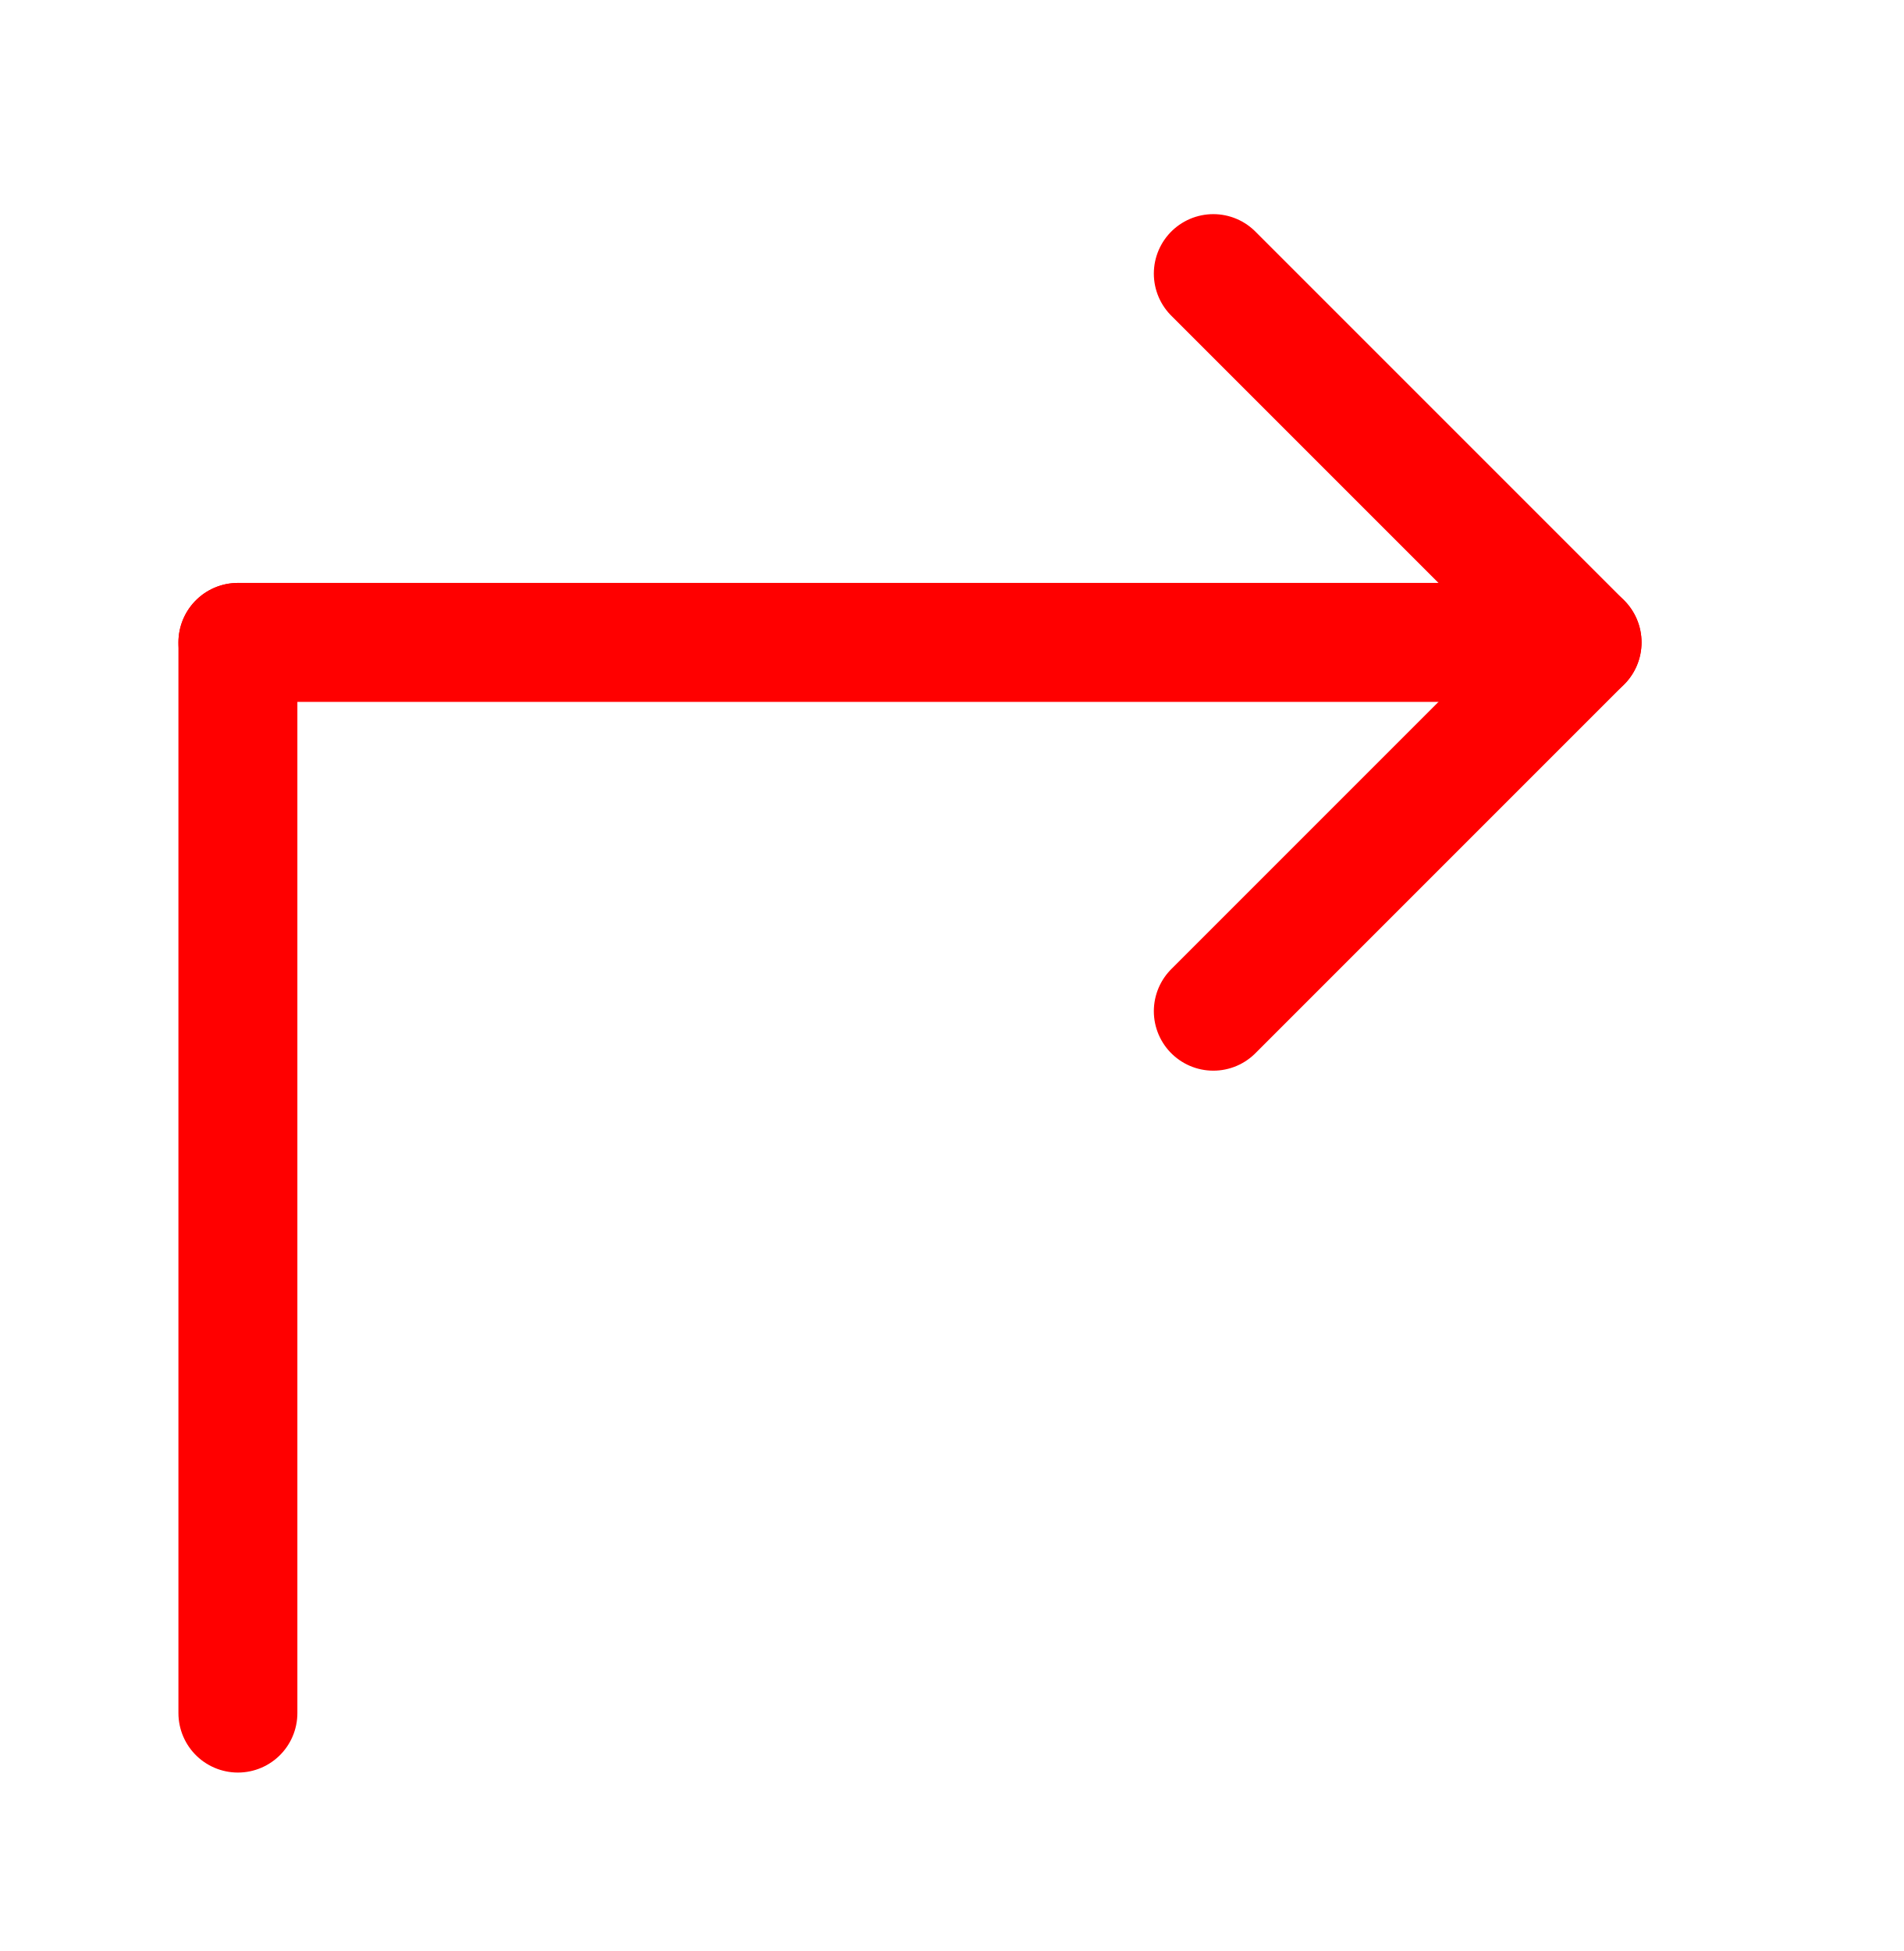
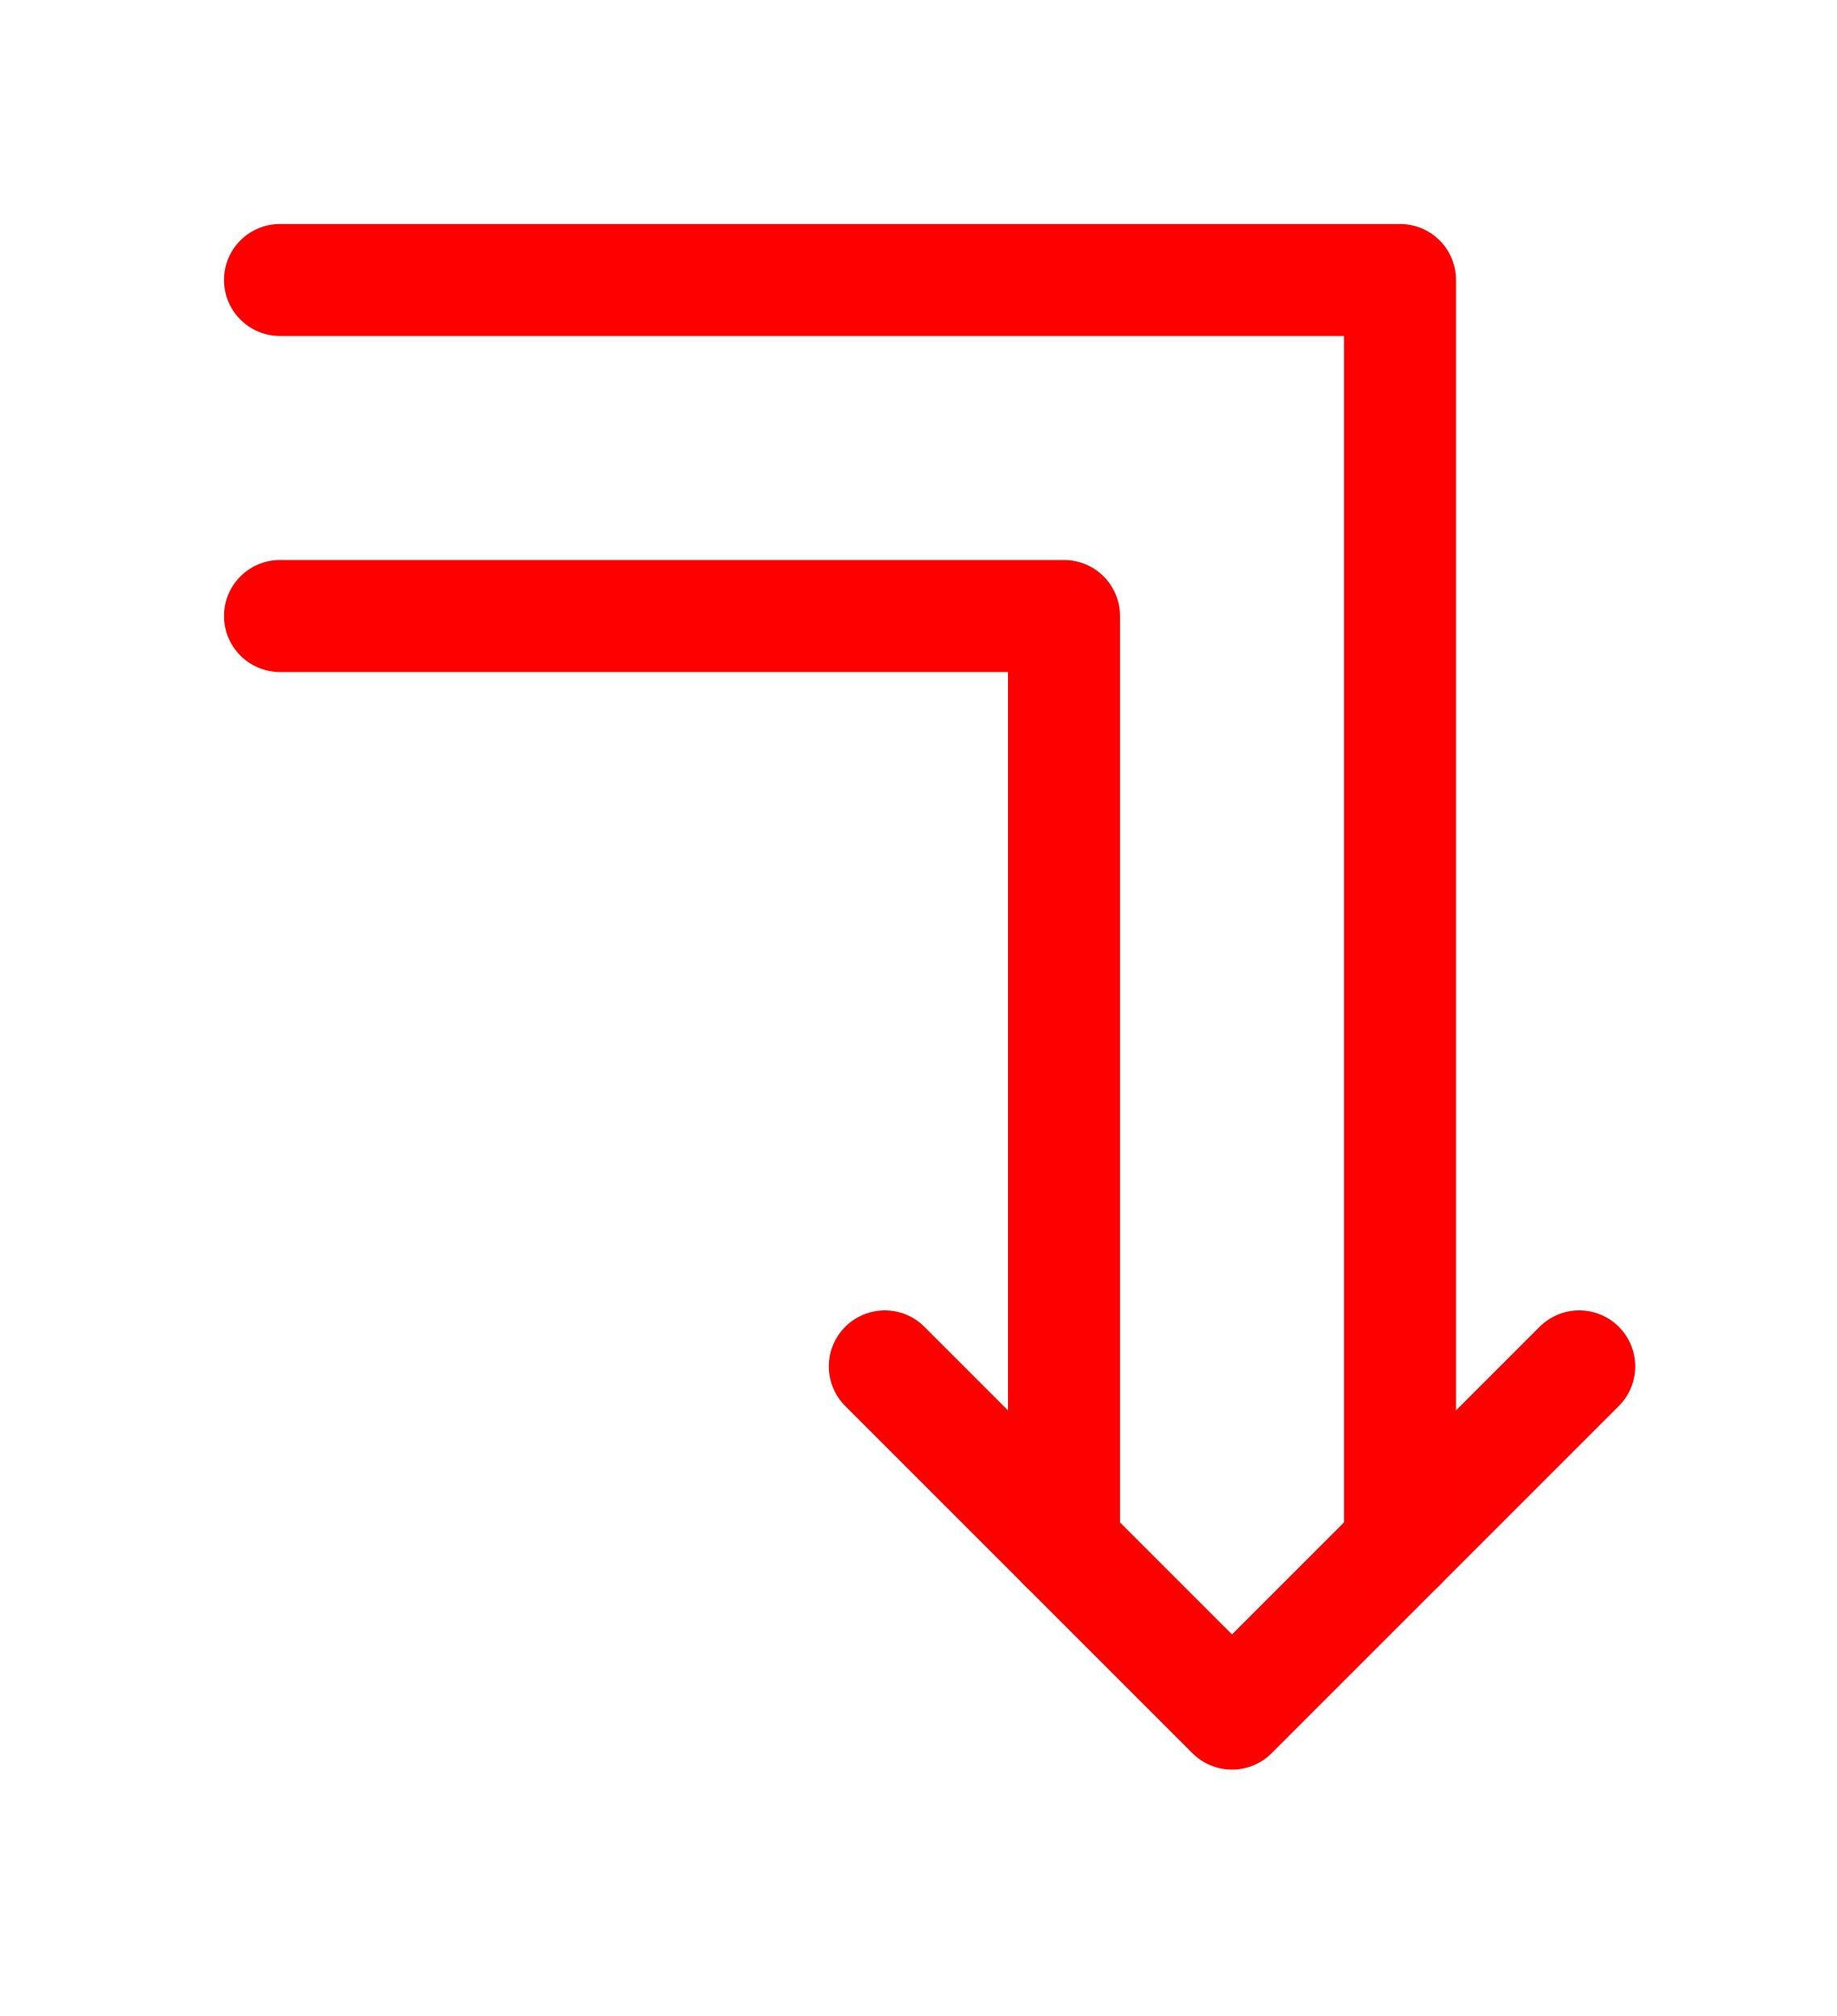
- <svg xmlns="http://www.w3.org/2000/svg" width="400" height="410" viewBox="0 0 400 410" version="1.1" id="svg58221" xml:space="preserve">
+ <svg xmlns="http://www.w3.org/2000/svg" width="410" height="450" viewBox="0 0 410 450" version="1.1" id="svg58221" xml:space="preserve">
  <defs id="defs58218" />
-   <g id="layer1" transform="translate(-200.5653,-132.8907)" style="stroke:#ff0000;stroke-opacity:1">
-     <path style="opacity:1;fill:none;stroke:#ff0000;stroke-width:25;stroke-linecap:round;stroke-linejoin:round;stroke-dasharray:none;stroke-opacity:1" d="m 250.565,267.891 h 282.5" id="path2" />
-     <path style="opacity:1;fill:none;stroke:#ff0000;stroke-width:25;stroke-linecap:round;stroke-linejoin:round;stroke-dasharray:none;stroke-opacity:1" d="m 455.565,190.391 77.5,77.5 -77.5,77.5" id="path4" />
-     <path style="opacity:1;fill:none;stroke:#ff0000;stroke-width:25;stroke-linecap:round;stroke-linejoin:round;stroke-dasharray:none;stroke-opacity:1" d="M 250.565,267.891 V 492.891" id="path13" />
+   <g id="layer1" transform="translate(-200.5652,-82.89118)">
+     <path style="opacity:1;fill:none;stroke:#fd0000;stroke-width:25;stroke-linecap:round;stroke-linejoin:round;stroke-dasharray:none;stroke-opacity:1" d="m 553.065,387.891 -77.5,77.5 -77.5,-77.5" id="path4" />
+     <path style="fill:none;fill-rule:evenodd;stroke:#ff0000;stroke-width:25;stroke-linecap:round;stroke-linejoin:round;stroke-dasharray:none;stroke-opacity:1" d="m 263.065,145.391 h 250 v 282.5" id="path1" />
+     <path style="fill:none;fill-rule:evenodd;stroke:#ff0000;stroke-width:25;stroke-linecap:round;stroke-linejoin:round;stroke-dasharray:none;stroke-opacity:1" d="m 263.065,220.391 h 175 v 207.5" id="path17" />
  </g>
</svg>
